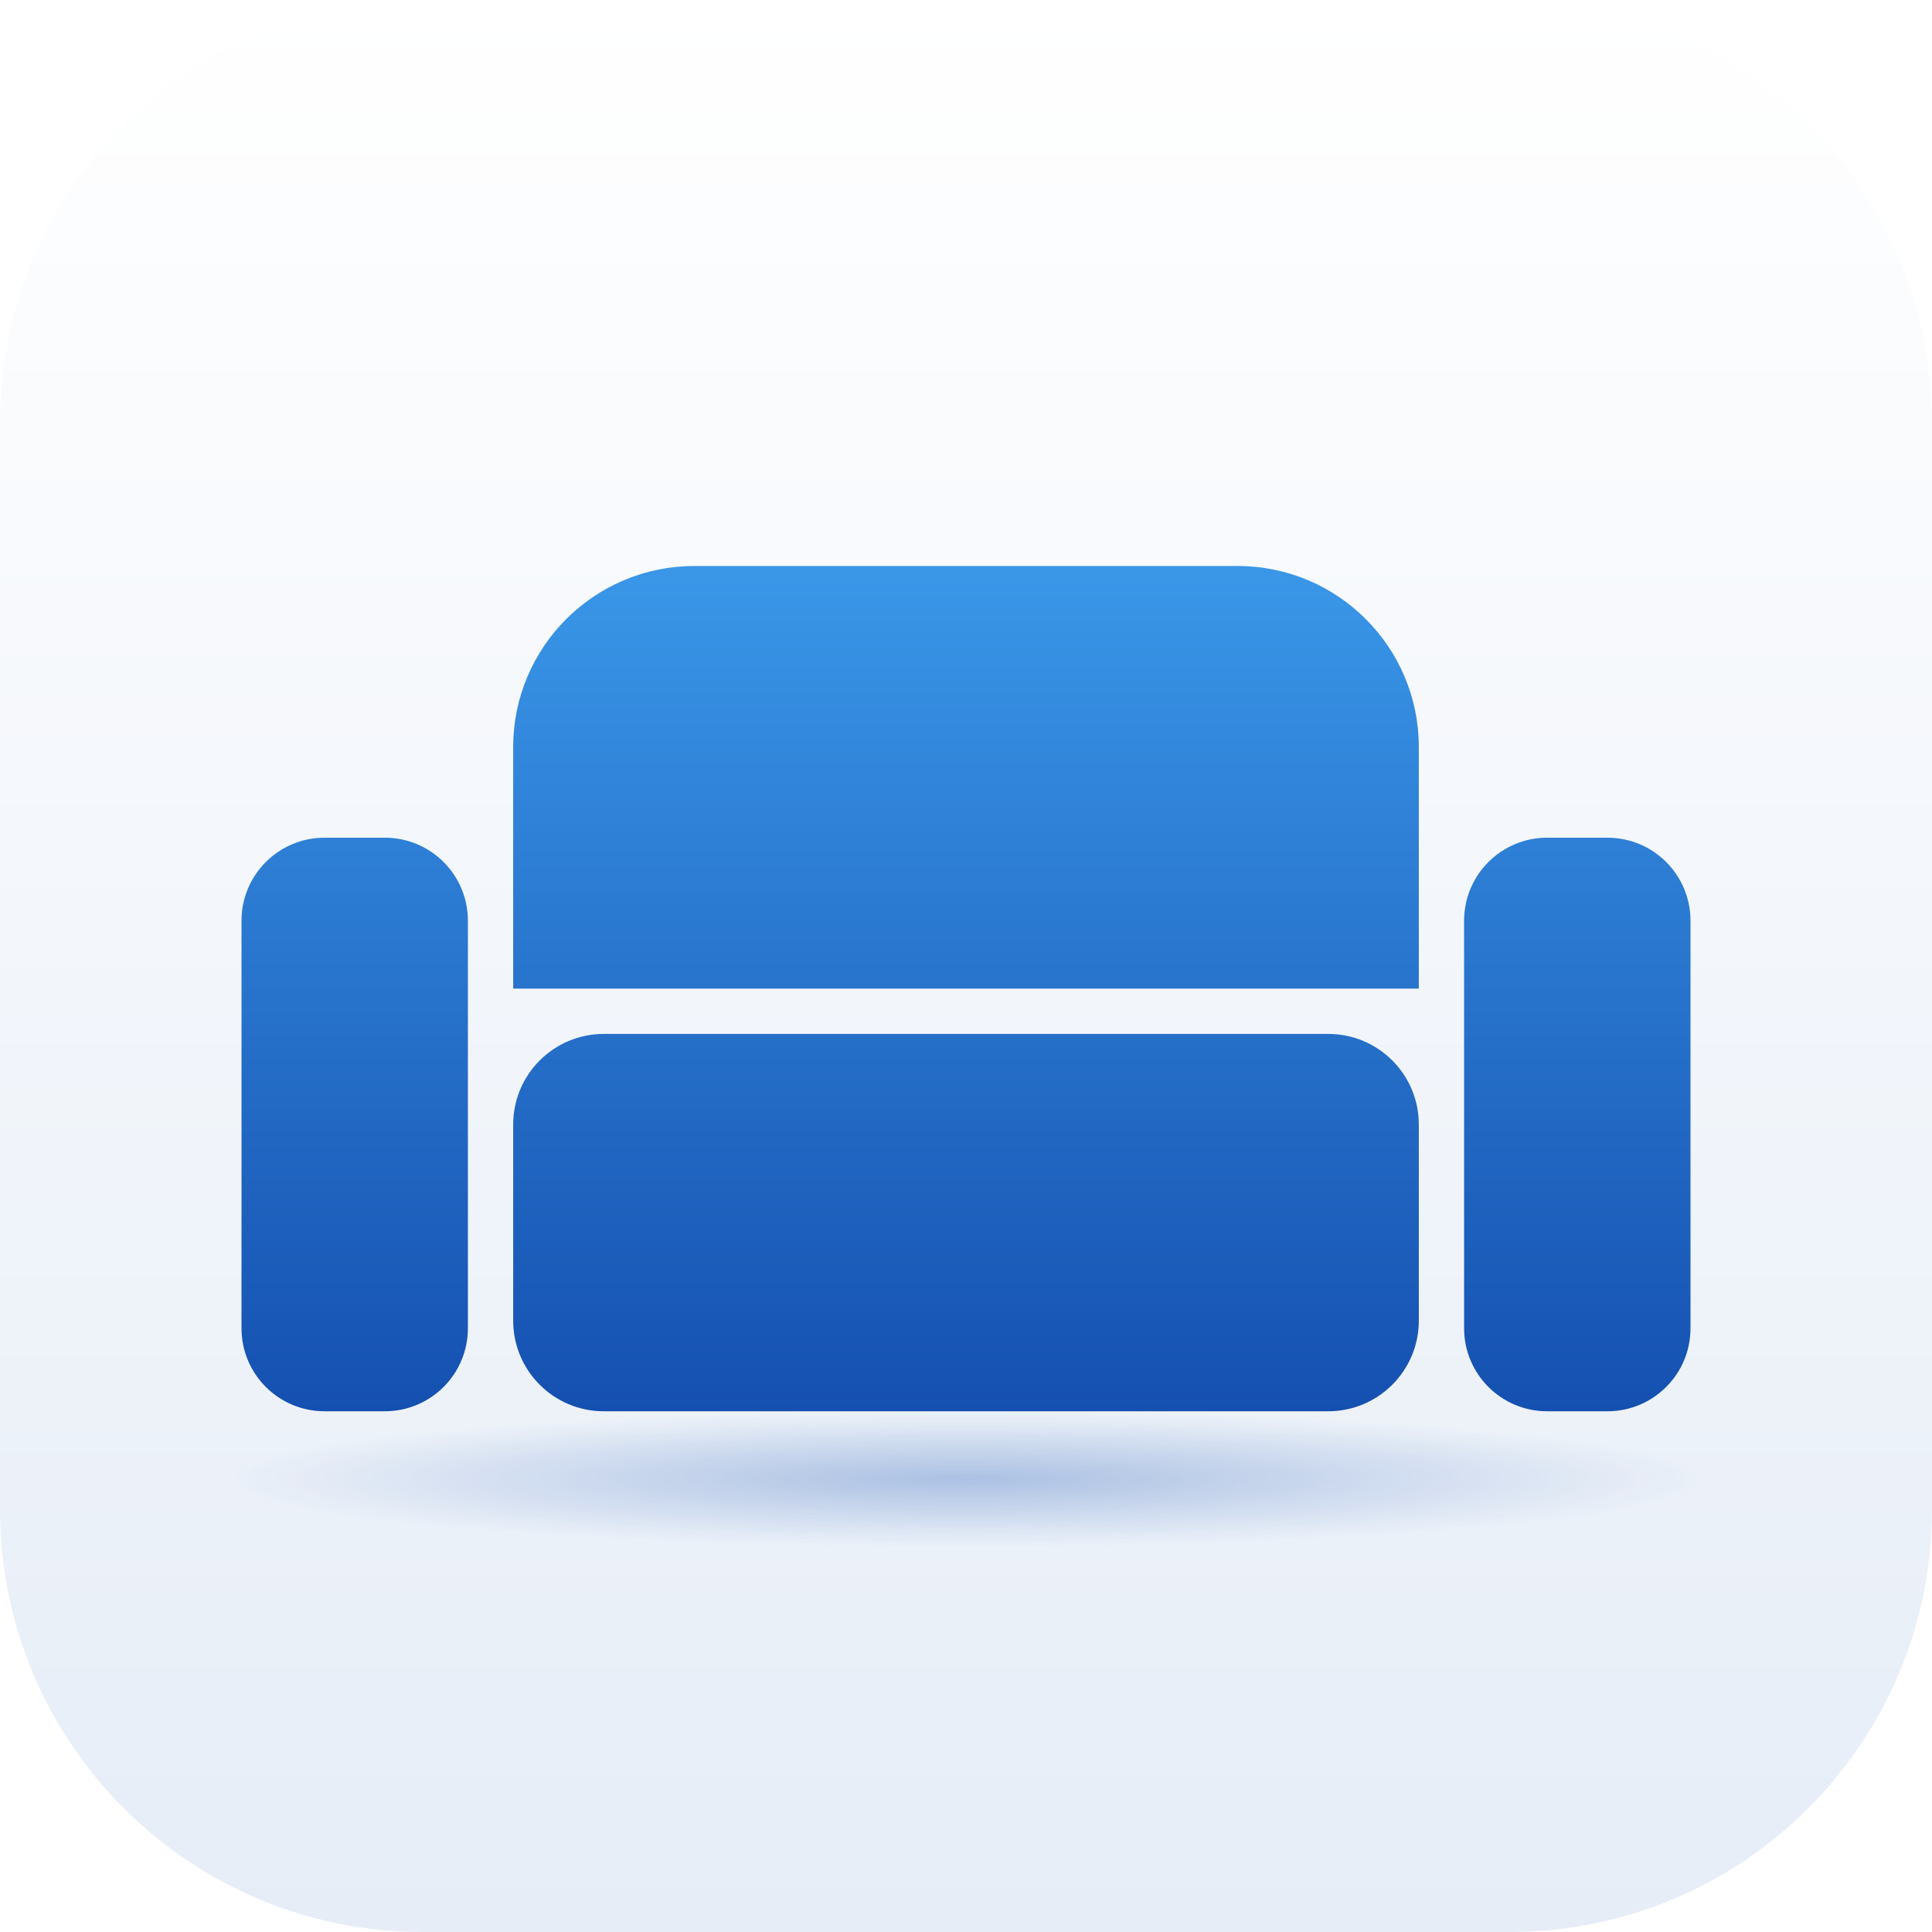
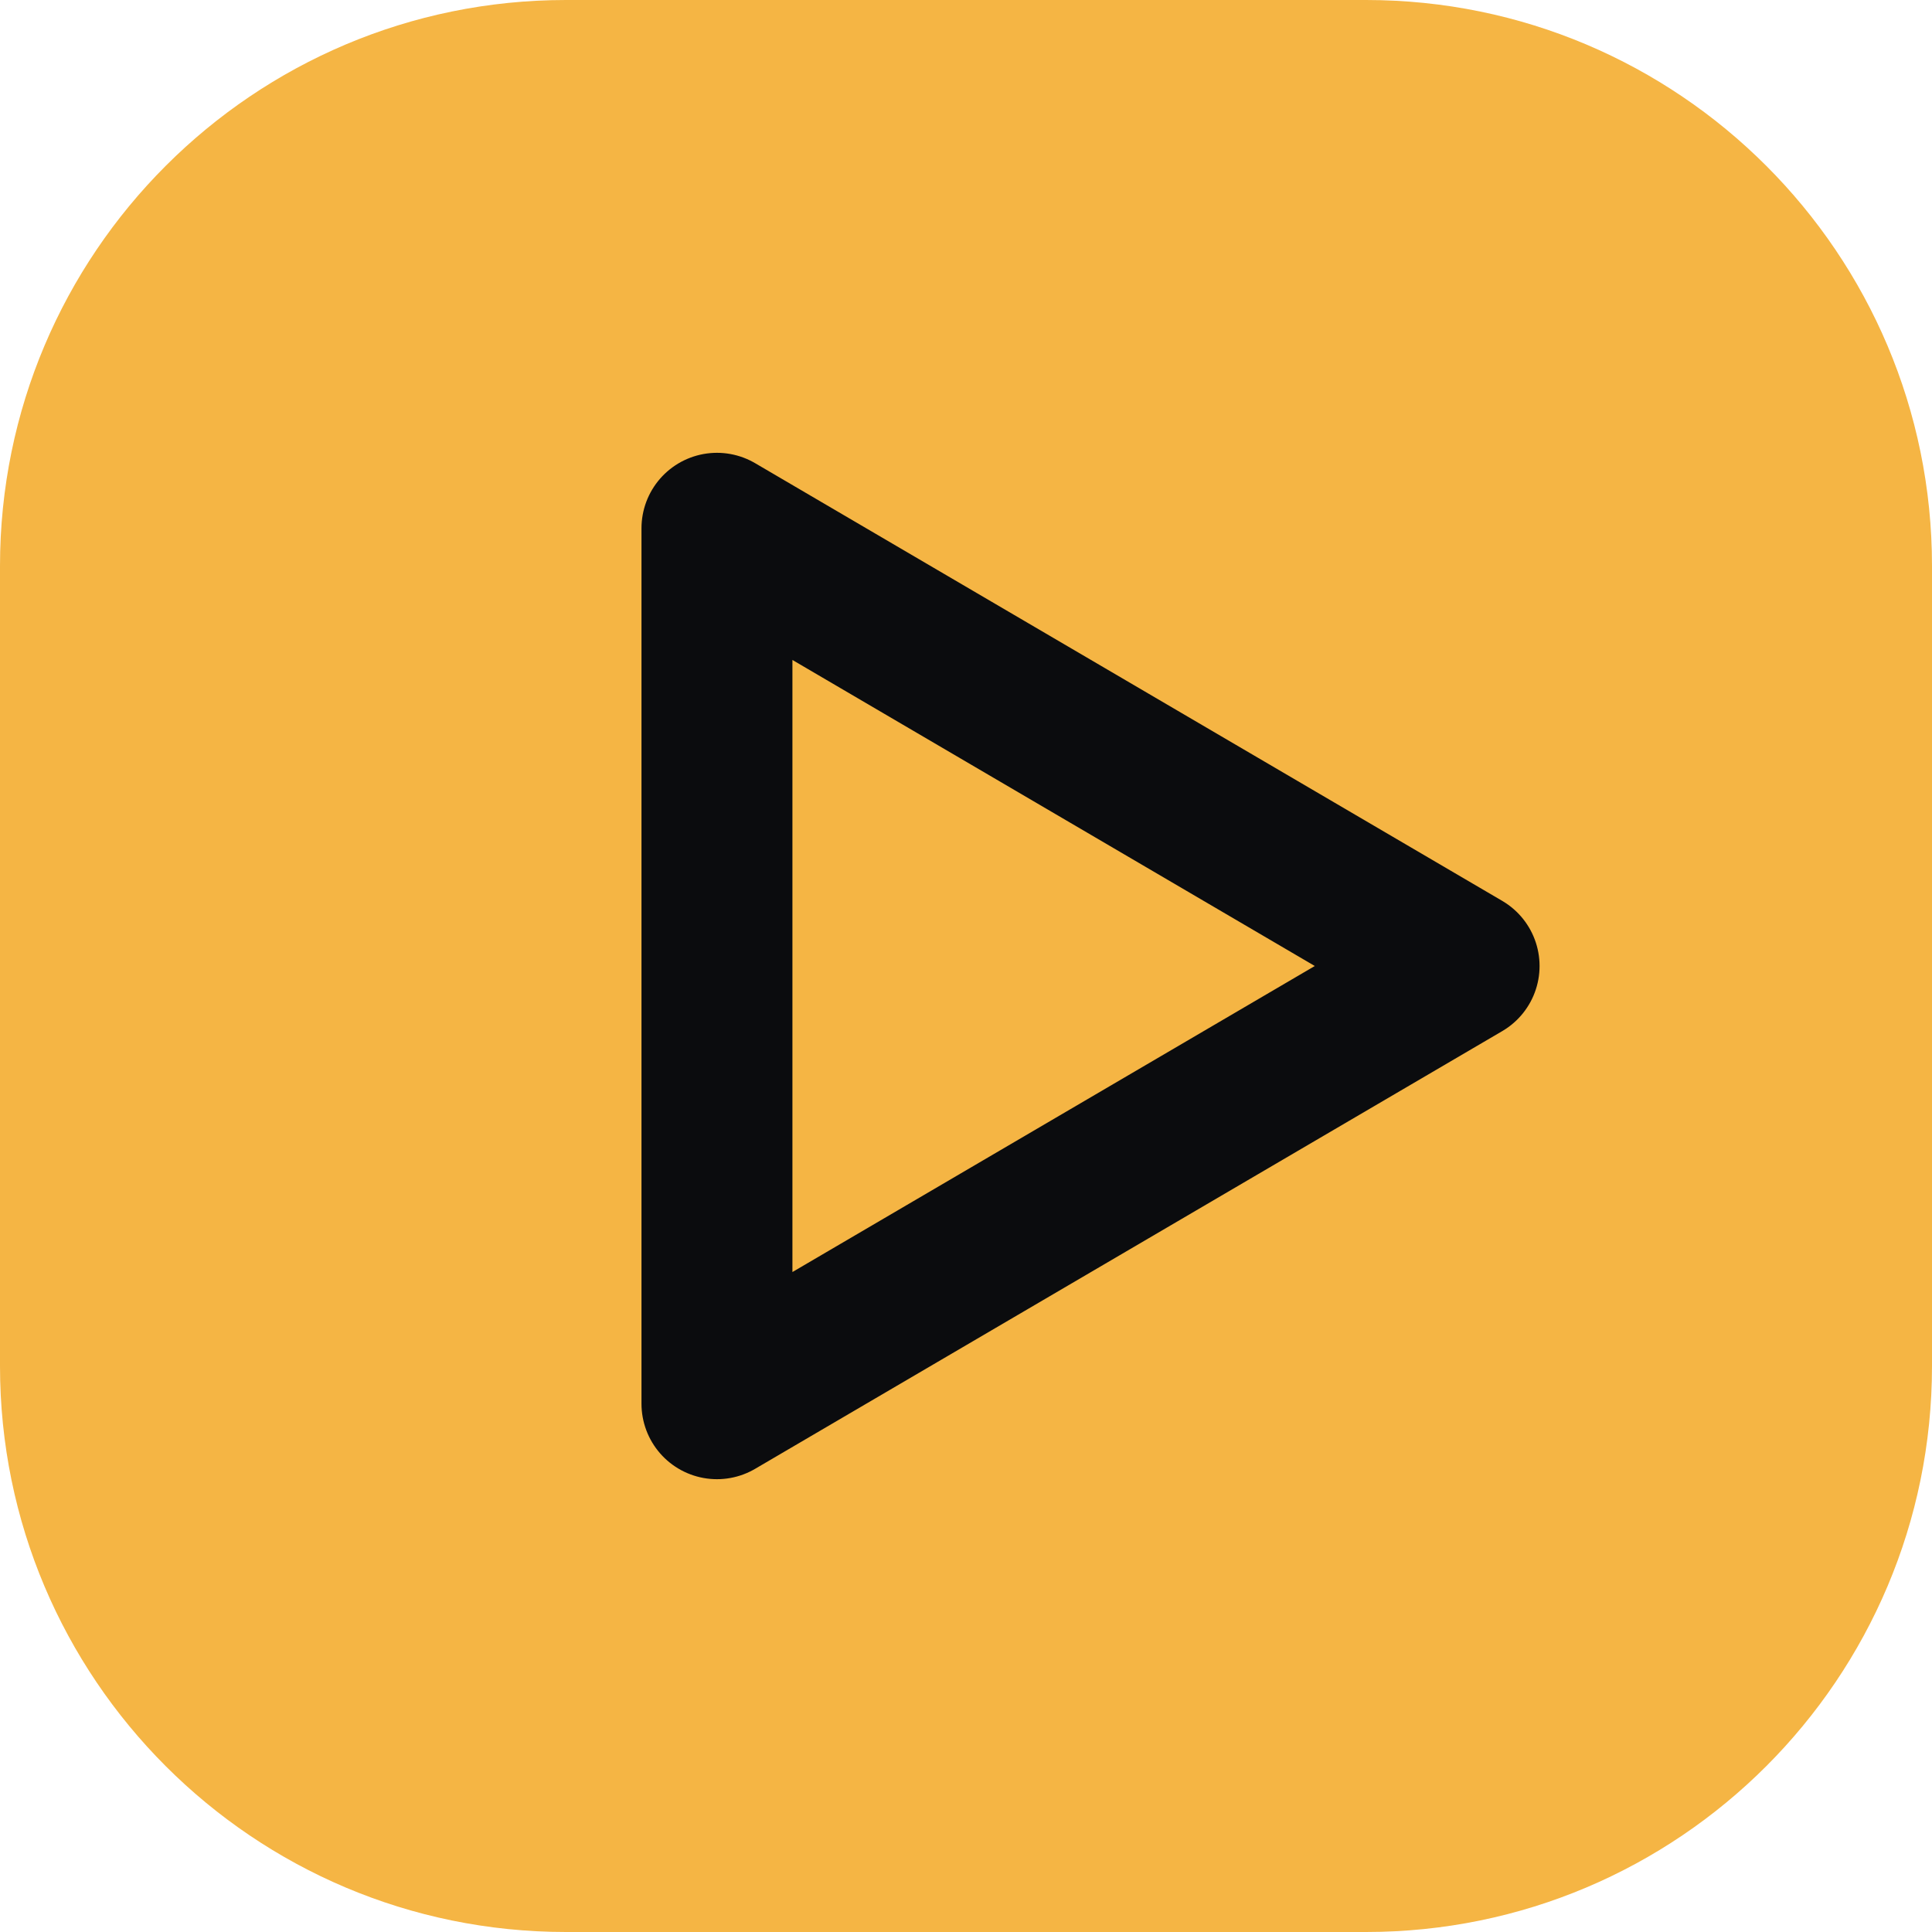
<svg xmlns="http://www.w3.org/2000/svg" viewBox="0 0 512 512">
-   <defs>
-     <linearGradient id="tile" x1="0" y1="0" x2="0" y2="1">
-       <stop offset="0" stop-color="#FFFFFF" />
-       <stop offset="1" stop-color="#E6EDF7" />
-     </linearGradient>
-     <linearGradient id="couch" gradientUnits="userSpaceOnUse" x1="0" y1="150" x2="0" y2="374">
-       <stop offset="0" stop-color="#3A97E8" />
-       <stop offset="1" stop-color="#1550B0" />
-     </linearGradient>
-     <radialGradient id="shadow">
-       <stop offset="0" stop-color="#1550B0" stop-opacity="0.3" />
-       <stop offset="1" stop-color="#1550B0" stop-opacity="0" />
-     </radialGradient>
-   </defs>
-   <rect width="512" height="512" rx="112" fill="url(#tile)" />
-   <ellipse cx="256" cy="392" rx="196" ry="18" fill="url(#shadow)" />
-   <g fill="url(#couch)">
-     <rect x="64" y="222" width="60" height="152" rx="22" />
-     <rect x="388" y="222" width="60" height="152" rx="22" />
-     <path d="M136 262V198A48 48 0 0 1 184 150H328A48 48 0 0 1 376 198V262Z" />
-     <rect x="136" y="274" width="240" height="100" rx="24" />
-   </g>
+   <rect width="512" height="512" rx="150" fill="#F5B544" />
+   <path d="M190 140 L388 256 L190 372 Z" fill="none" stroke="#0B0C0E" stroke-width="40" stroke-linejoin="round" />
</svg>
